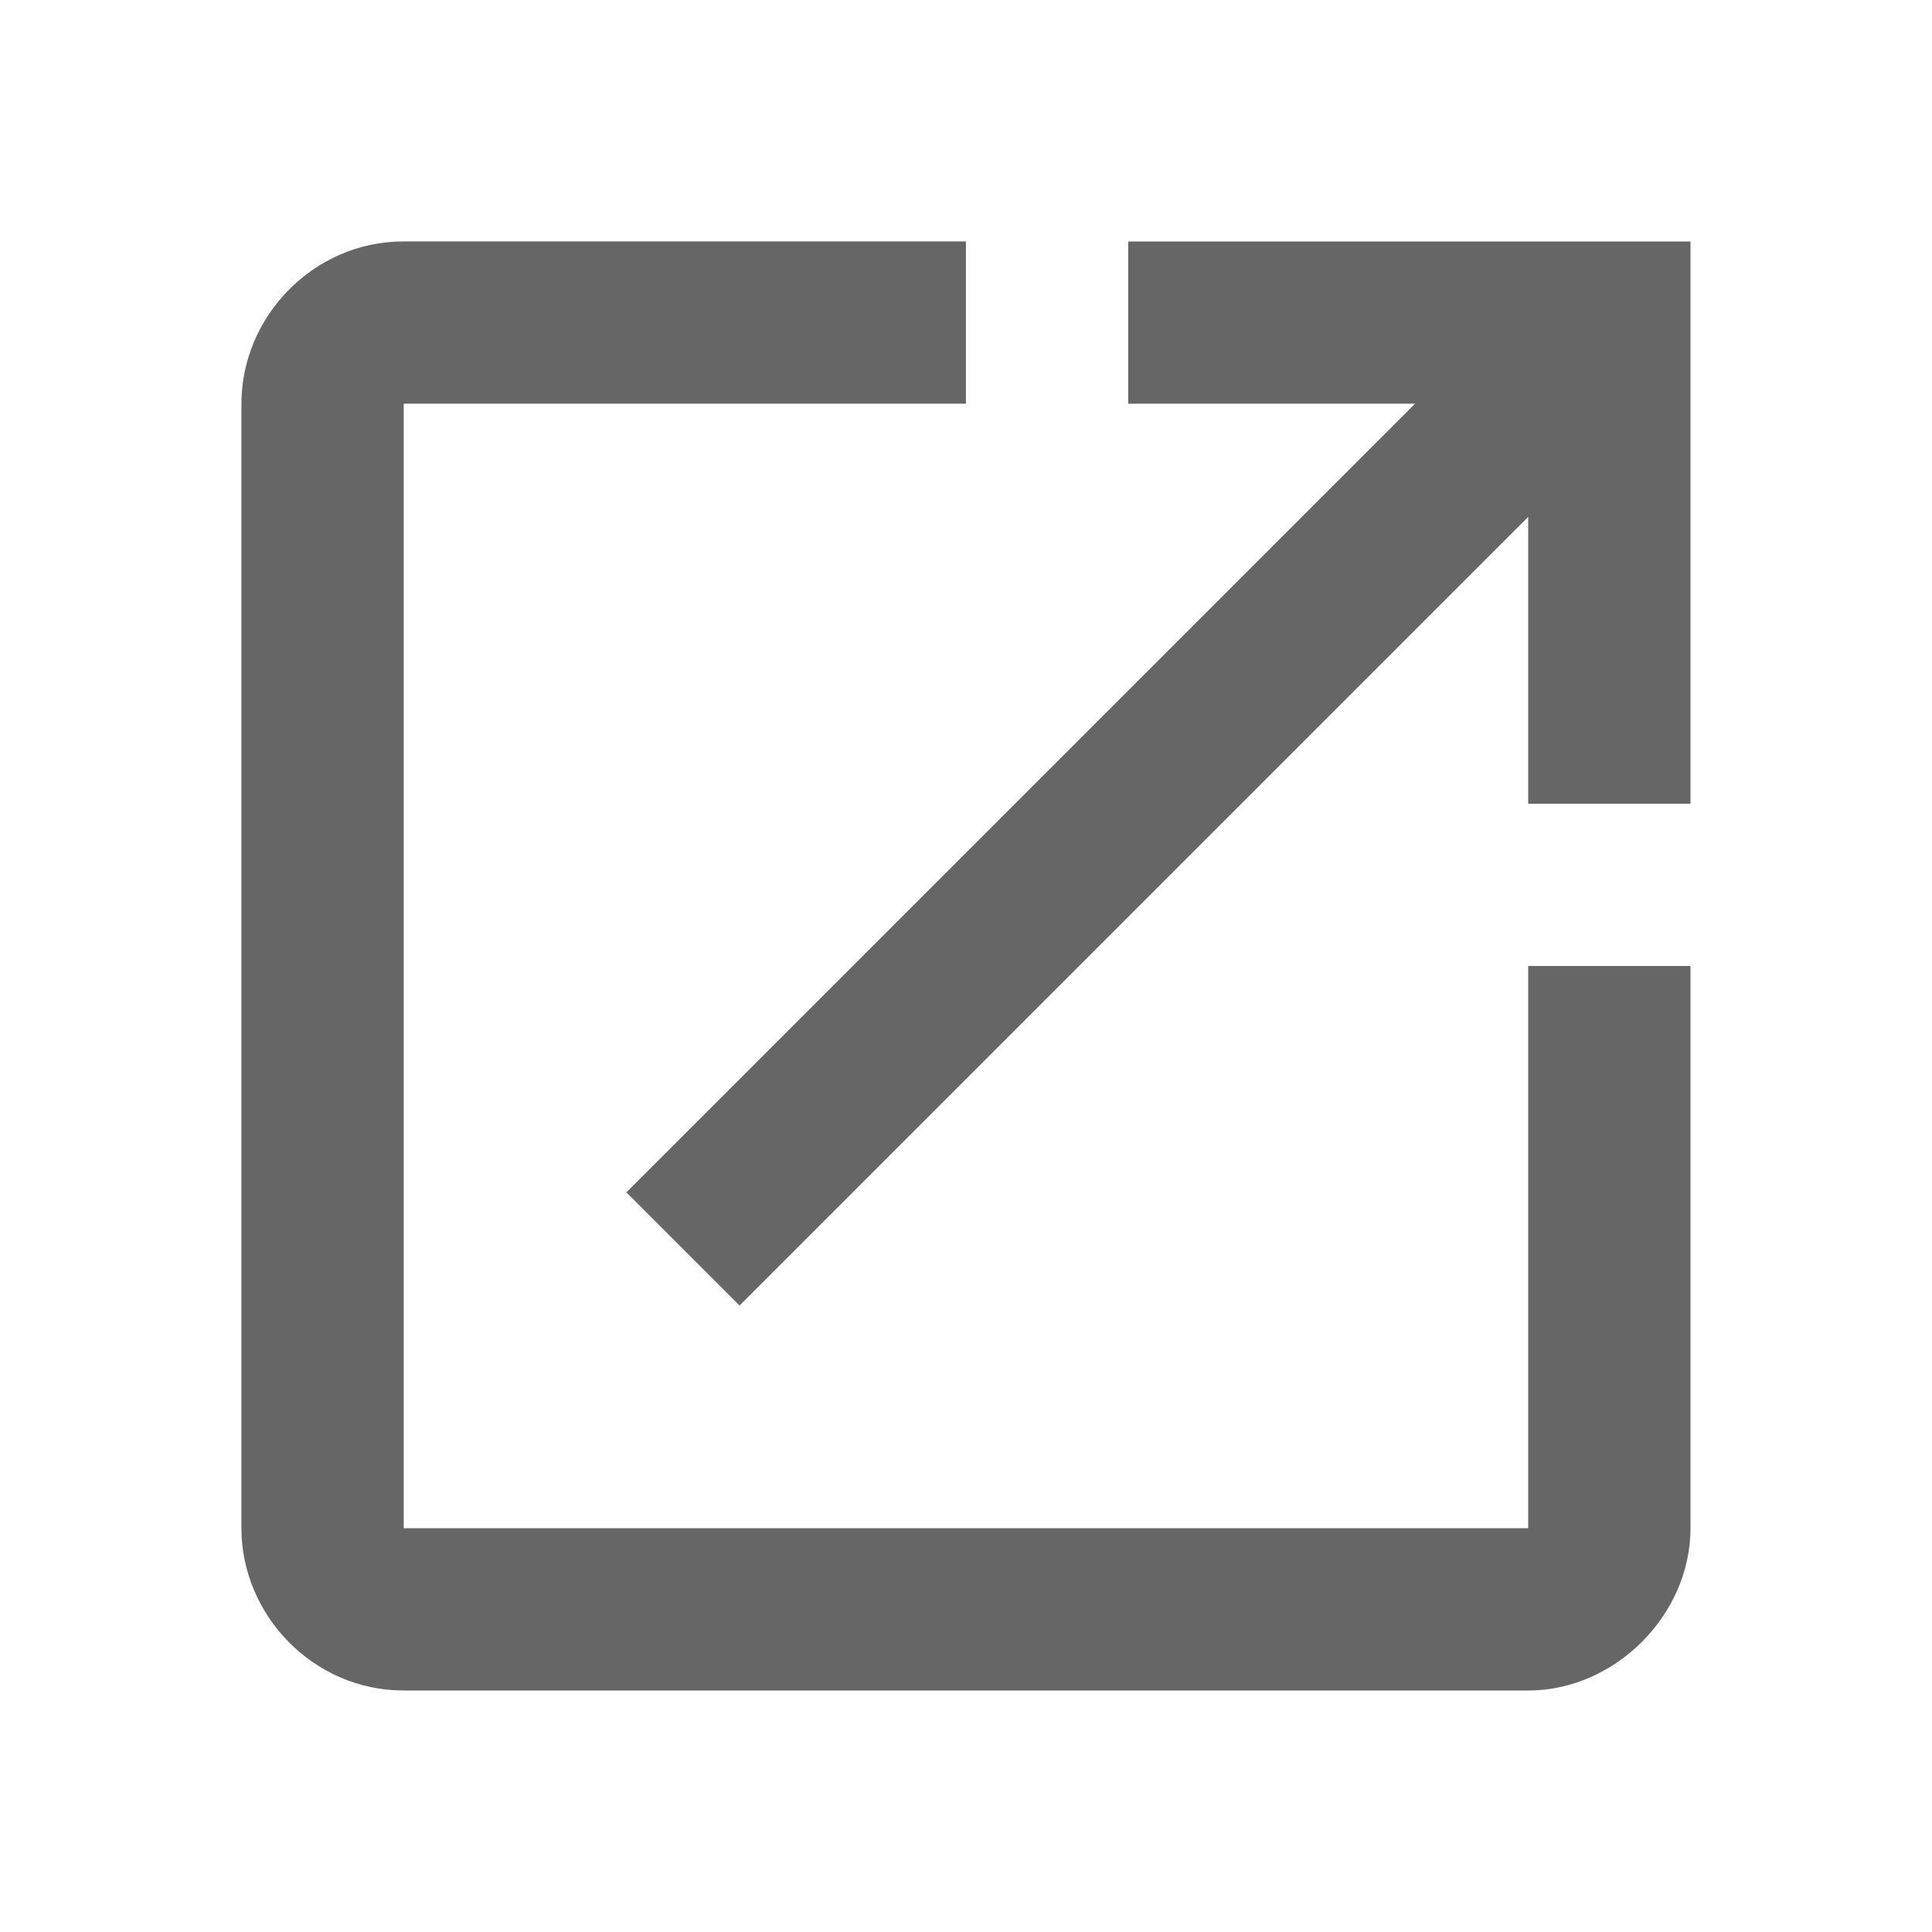
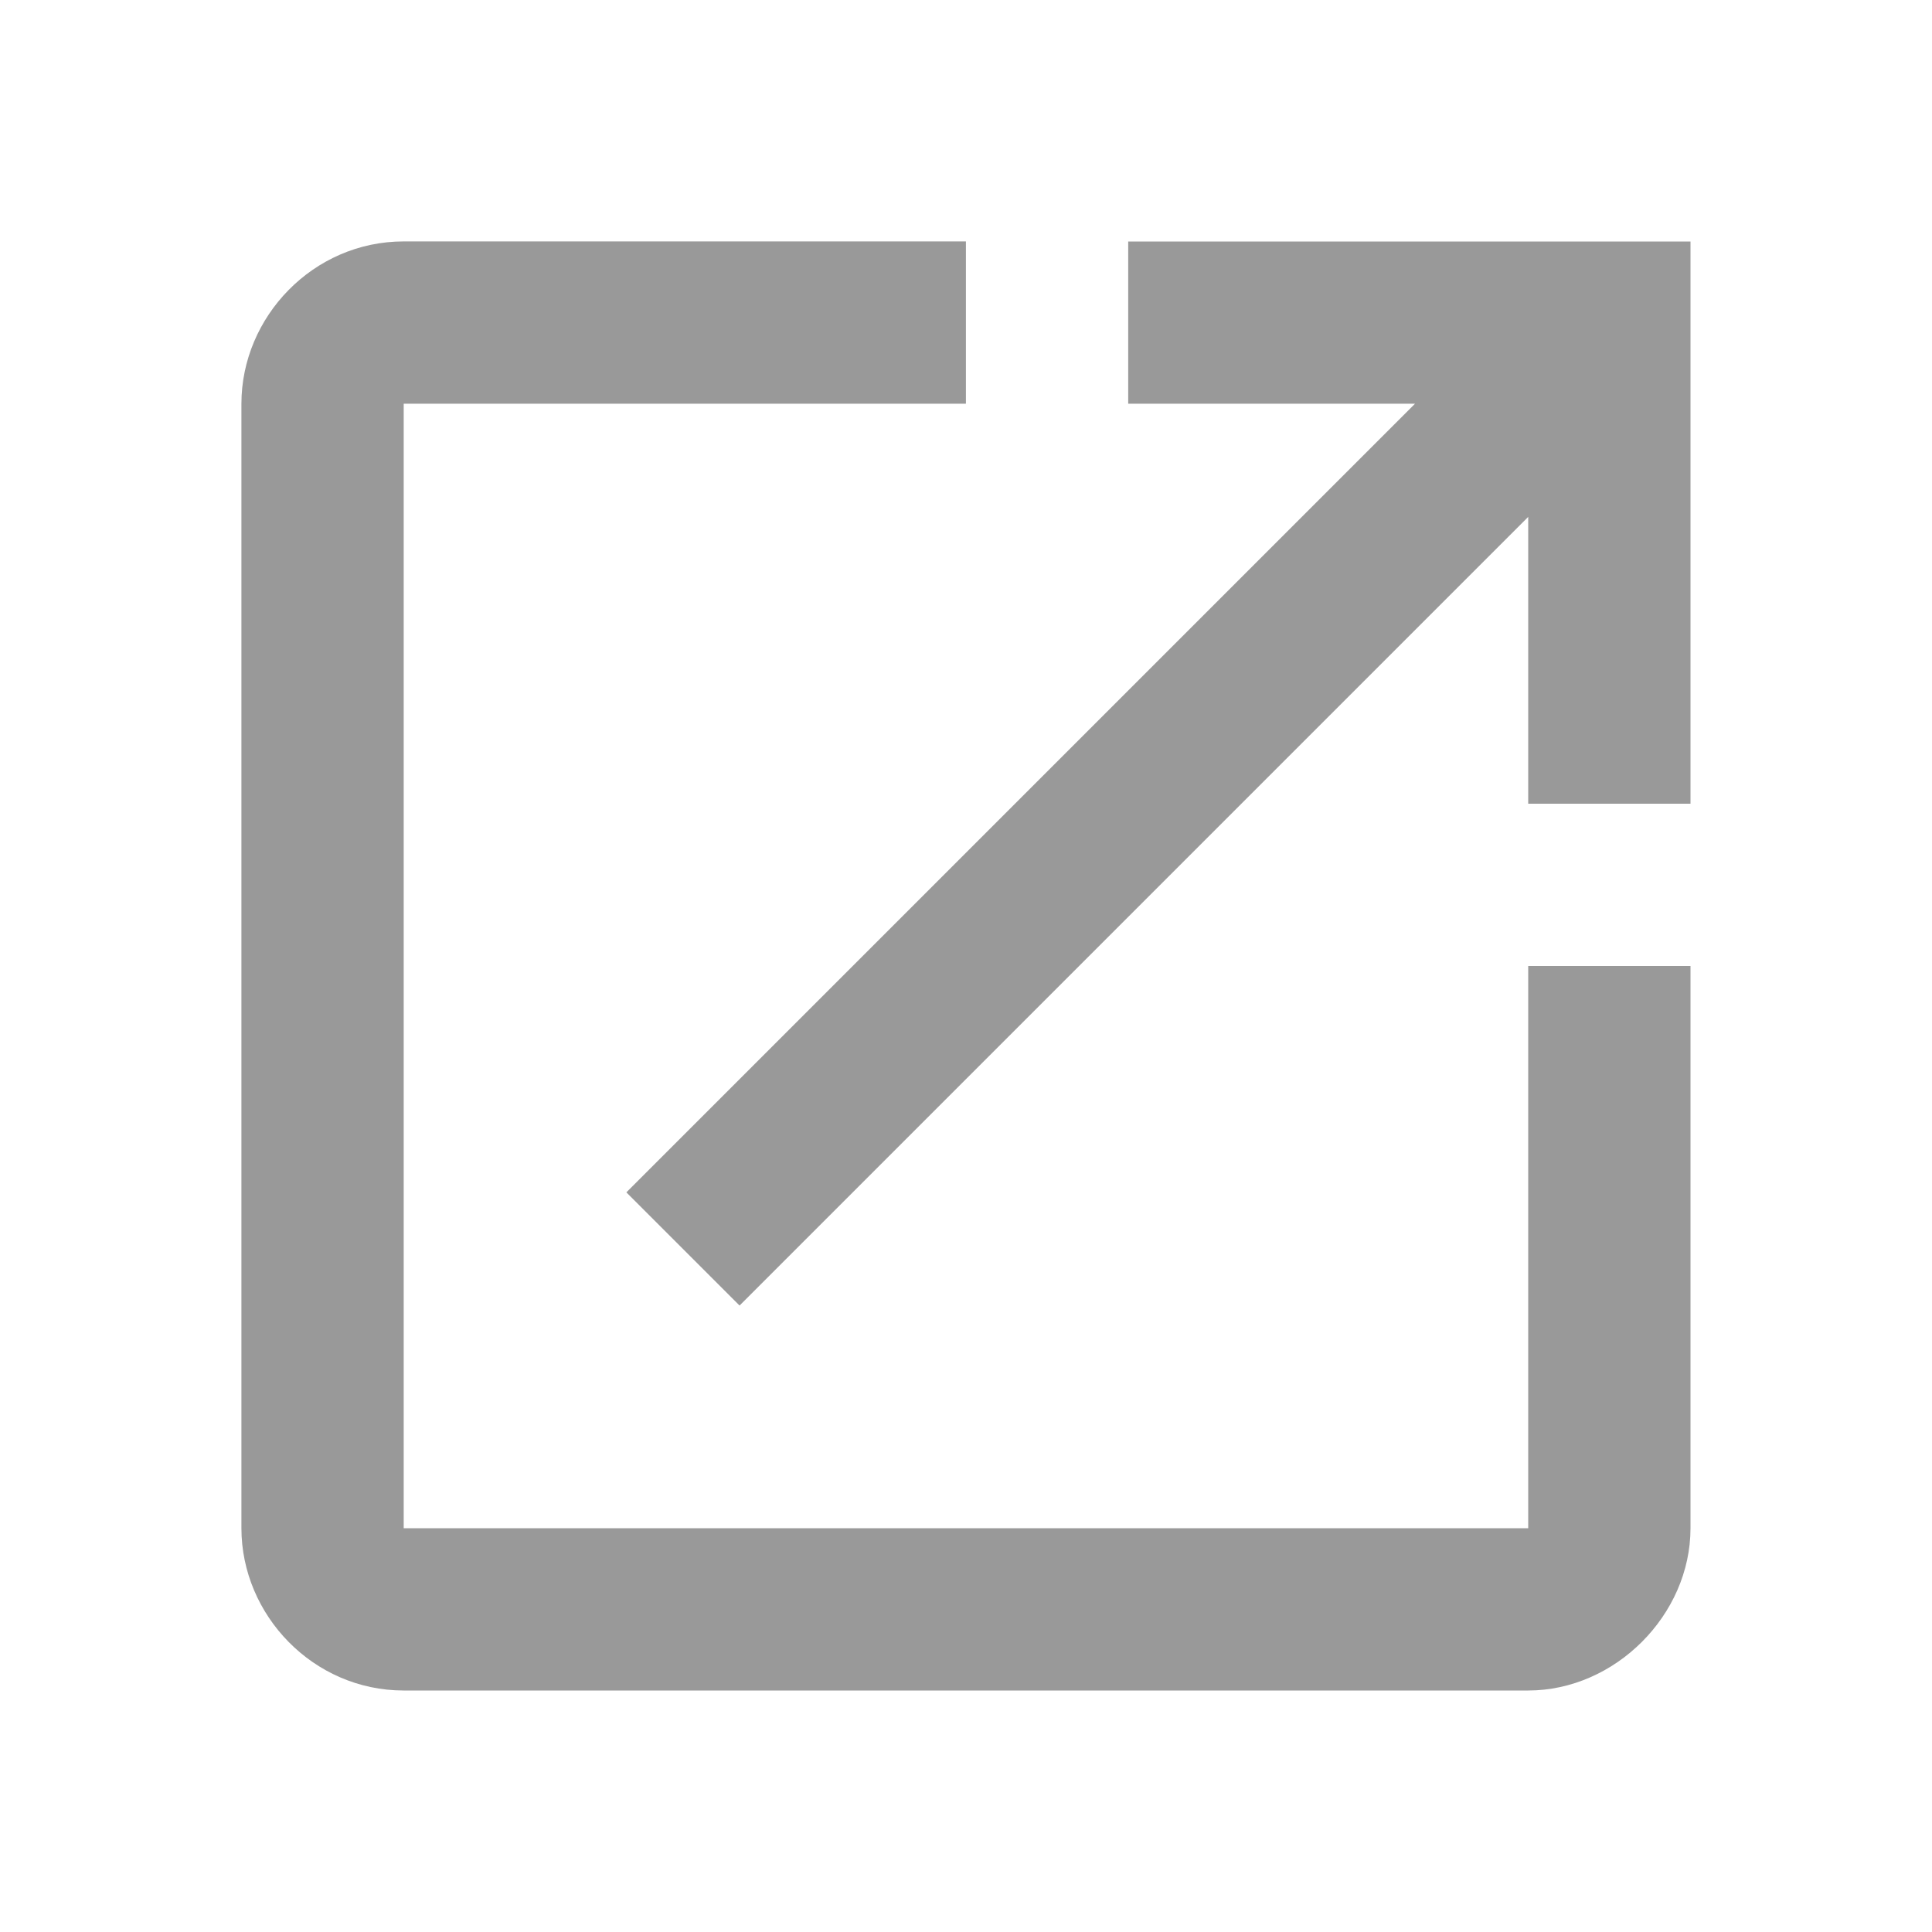
<svg xmlns="http://www.w3.org/2000/svg" version="1.1" width="24" height="24" viewBox="0 0 24 24">
-   <path fill="#666666" d="M14.016 3h6.984v6.984h-2.016v-3.563l-9.797 9.797-1.406-1.406 9.797-9.797h-3.563v-2.016zM18.984 18.984v-6.984h2.016v6.984c0 1.078-0.938 2.016-2.016 2.016h-13.969c-1.125 0-2.016-0.938-2.016-2.016v-13.969c0-1.078 0.891-2.016 2.016-2.016h6.984v2.016h-6.984v13.969h13.969z" />
+   <path fill="#999999" d="M14.016 3h6.984v6.984h-2.016v-3.563l-9.797 9.797-1.406-1.406 9.797-9.797h-3.563v-2.016zM18.984 18.984v-6.984h2.016v6.984c0 1.078-0.938 2.016-2.016 2.016h-13.969c-1.125 0-2.016-0.938-2.016-2.016v-13.969c0-1.078 0.891-2.016 2.016-2.016h6.984v2.016h-6.984v13.969h13.969z" />
</svg>
